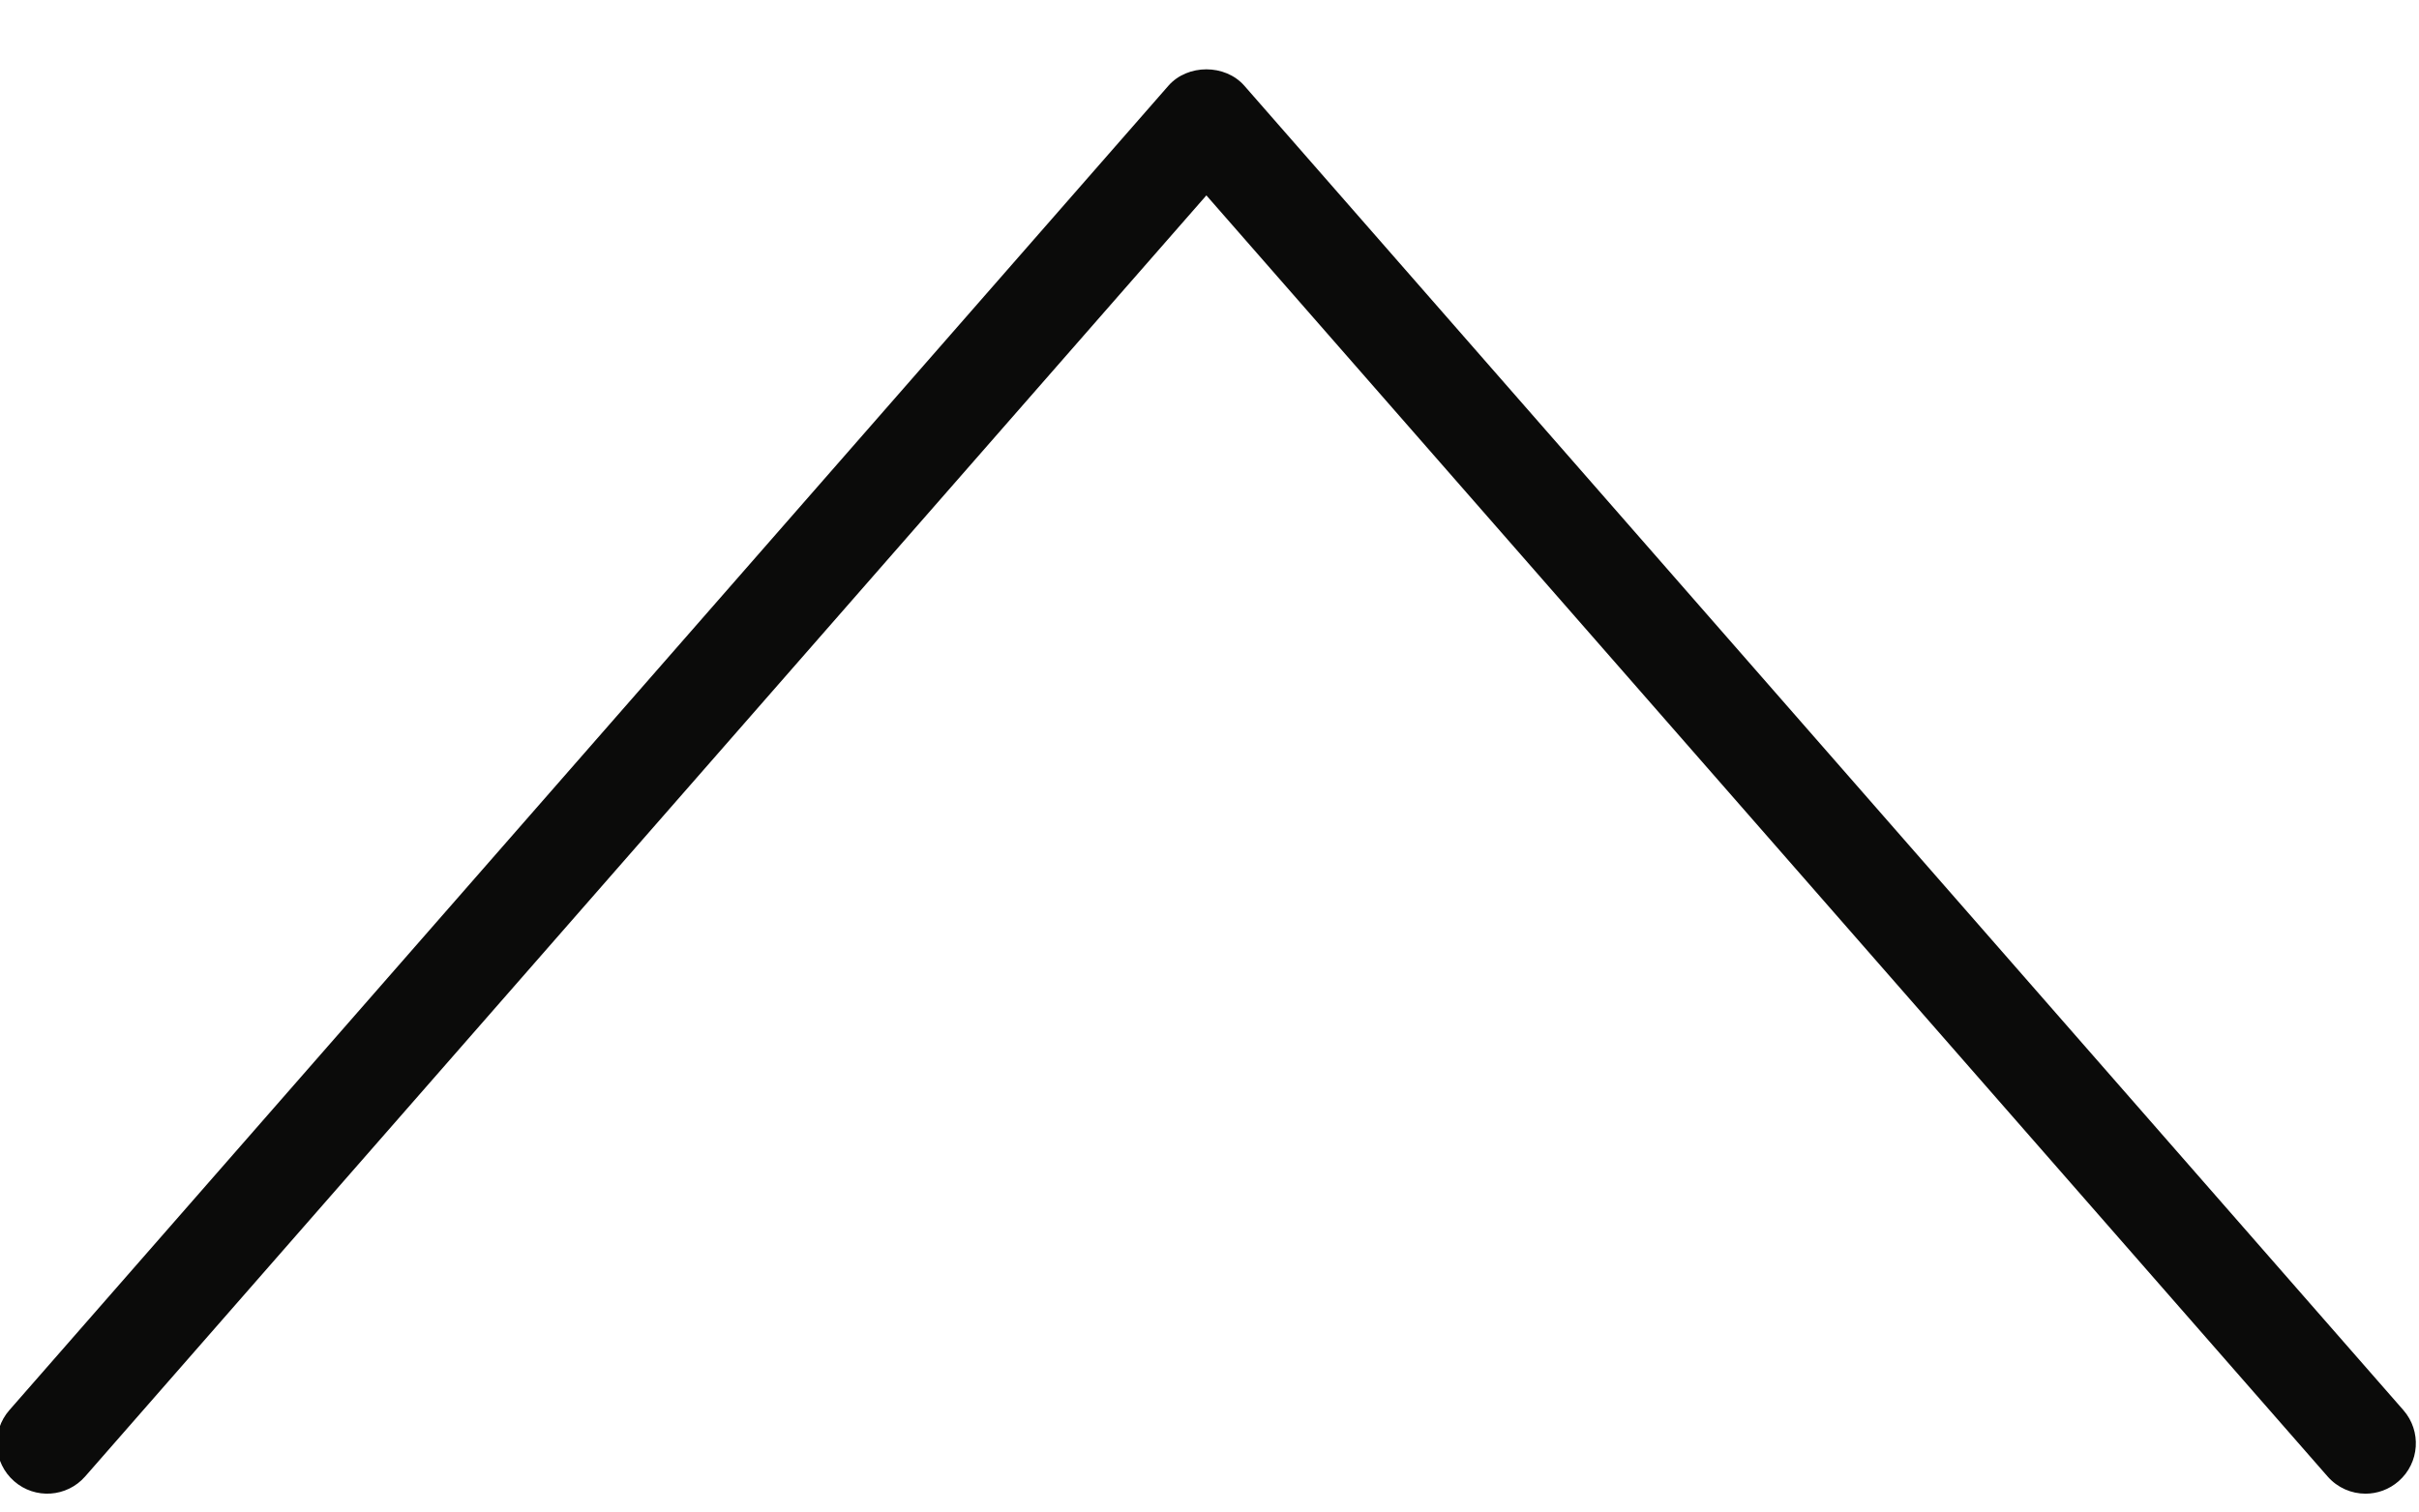
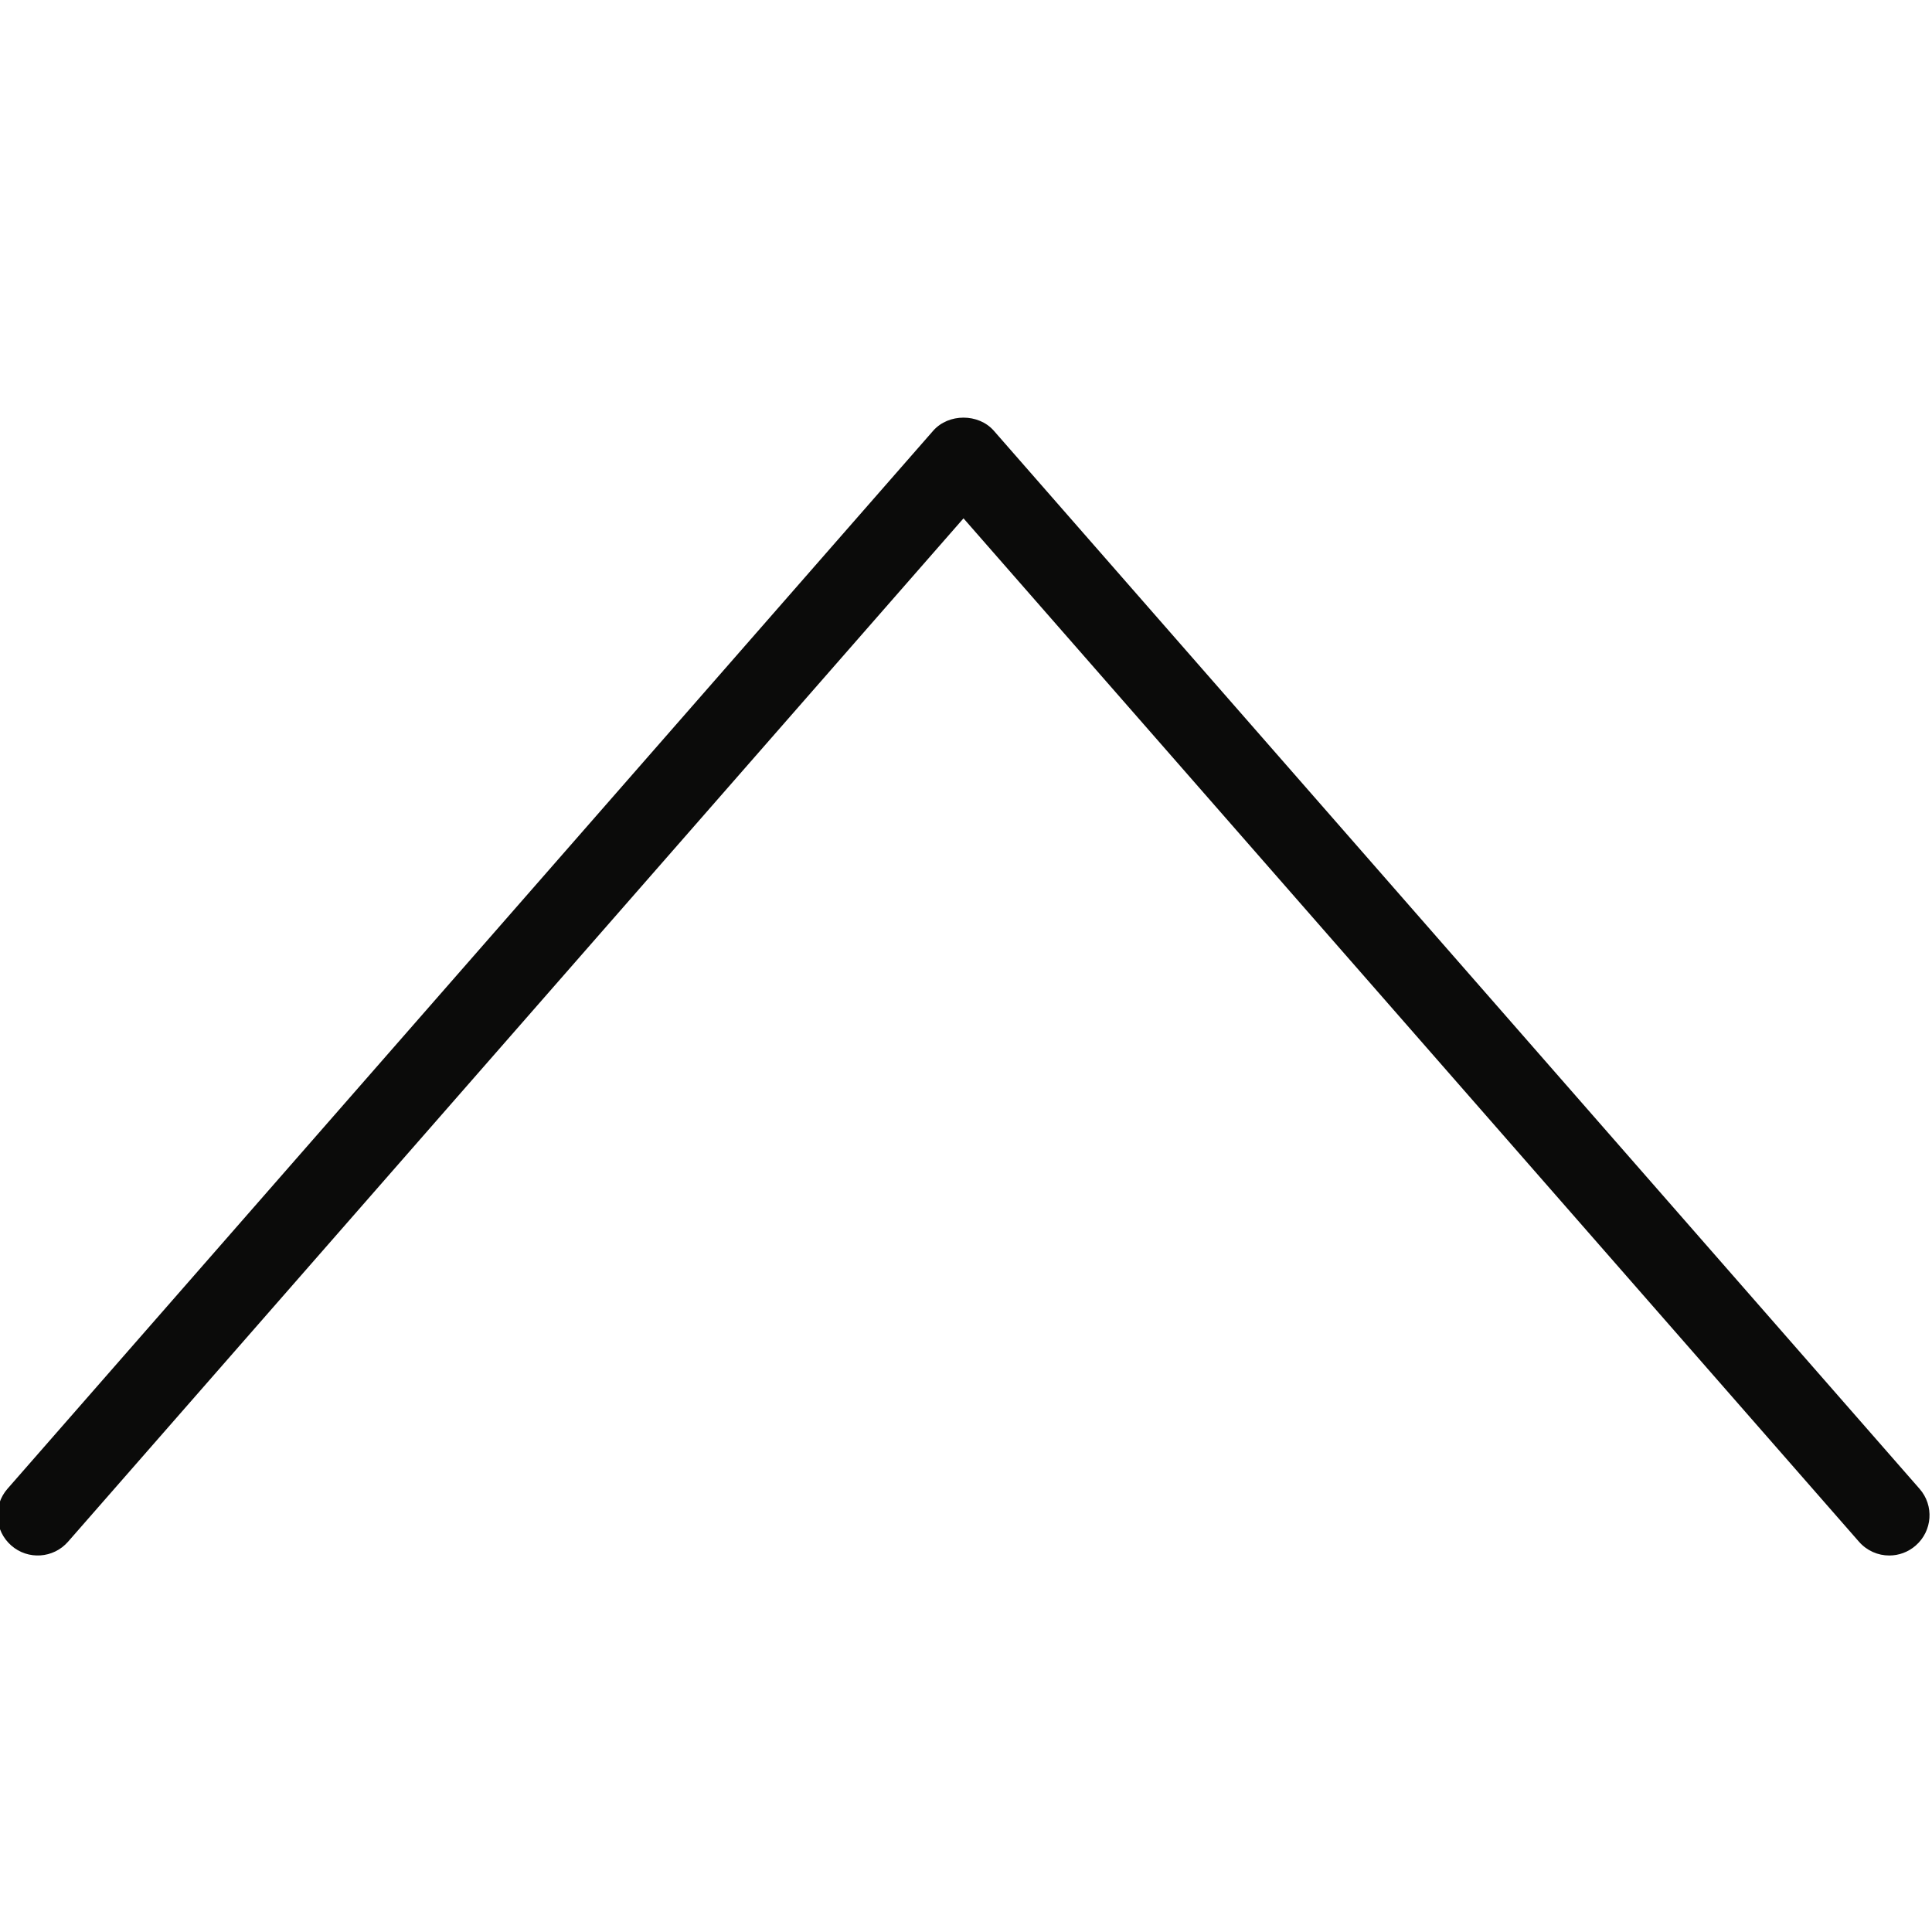
- <svg xmlns="http://www.w3.org/2000/svg" width="24px" height="15px" viewBox="0 0 24 15" version="1.1">
-   <defs />
-   <g id="Page-1" stroke="none" stroke-width="1" fill="none" fill-rule="evenodd">
-     <g id="Fill-81" transform="translate(0, 1)" fill="#0B0B0A">
-       <path d="M23.469,13.823 C23.33,13.823 23.192,13.765 23.093,13.652 L11.969,0.939 L0.845,13.652 C0.663,13.86 0.347,13.881 0.14,13.699 C-0.068,13.517 -0.089,13.202 0.093,12.994 L11.593,-0.15 C11.783,-0.366 12.155,-0.366 12.345,-0.15 L23.845,12.994 C24.027,13.202 24.006,13.517 23.798,13.699 C23.703,13.782 23.586,13.823 23.469,13.823" />
+ <svg xmlns="http://www.w3.org/2000/svg" version="1.1" id="Layer_1" x="0px" y="0px" width="24px" height="24px" viewBox="0 -4.5 24 24" enable-background="new 0 -4.5 24 24" xml:space="preserve">
+   <g id="Page-1">
+     <g id="Fill-81" transform="translate(0, 1)">
+       <path fill="#0B0B0A" d="M23.469,13.823c-0.139,0-0.277-0.058-0.376-0.171L11.969,0.939L0.845,13.652    c-0.182,0.208-0.498,0.229-0.705,0.047c-0.208-0.182-0.229-0.497-0.047-0.705l11.5-13.144c0.19-0.216,0.562-0.216,0.752,0    l11.5,13.144c0.183,0.208,0.161,0.523-0.047,0.705C23.703,13.782,23.586,13.823,23.469,13.823" />
    </g>
  </g>
</svg>
